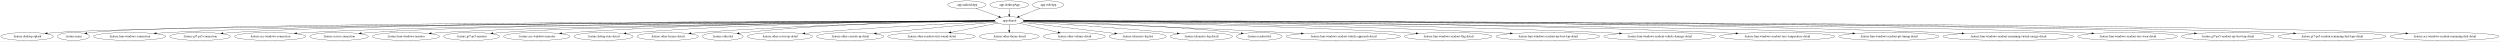
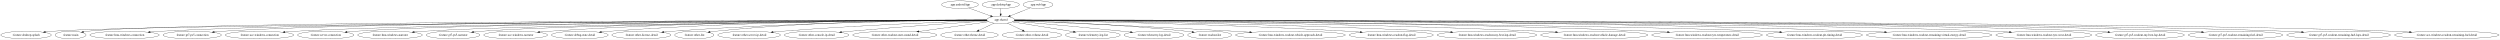
- <svg xmlns="http://www.w3.org/2000/svg" width="11389pt" height="188pt" viewBox="0.00 0.00 11388.87 188.00">
+ <svg xmlns="http://www.w3.org/2000/svg" width="11856pt" height="188pt" viewBox="0.00 0.00 11855.87 188.00">
  <g id="graph0" class="graph" transform="scale(1 1) rotate(0) translate(4 184)">
-     <polygon fill="white" stroke="transparent" points="-4,4 -4,-184 11384.87,-184 11384.87,4 -4,4" />
+     <polygon fill="white" stroke="transparent" points="-4,4 -4,-184 11851.87,-184 11851.87,4 -4,4" />
    <g id="node1" class="node">
-       <ellipse fill="none" stroke="black" cx="4400.59" cy="-162" rx="87.18" ry="18" />
-       <text text-anchor="middle" x="4400.59" y="-158.3" font-family="Times,serif" font-size="14.00">:app:androidApp</text>
+       <ellipse fill="none" stroke="black" cx="4548.59" cy="-162" rx="87.18" ry="18" />
+       <text text-anchor="middle" x="4548.59" y="-158.3" font-family="Times,serif" font-size="14.00">:app:androidApp</text>
    </g>
    <g id="node2" class="node">
-       <ellipse fill="none" stroke="black" cx="4593.59" cy="-90" rx="65.79" ry="18" />
-       <text text-anchor="middle" x="4593.59" y="-86.3" font-family="Times,serif" font-size="14.00">:app:shared</text>
+       <ellipse fill="none" stroke="black" cx="4741.59" cy="-90" rx="65.79" ry="18" />
+       <text text-anchor="middle" x="4741.59" y="-86.3" font-family="Times,serif" font-size="14.00">:app:shared</text>
    </g>
    <g id="edge1" class="edge">
-       <path fill="none" stroke="black" d="M4441.99,-145.98C4472.51,-134.92 4514.08,-119.84 4545.97,-108.27" />
-       <polygon fill="black" stroke="black" points="4547.32,-111.5 4555.53,-104.8 4544.94,-104.92 4547.32,-111.5" />
+       <path fill="none" stroke="black" d="M4589.99,-145.98C4620.51,-134.92 4662.08,-119.84 4693.97,-108.27" />
+       <polygon fill="black" stroke="black" points="4695.32,-111.5 4703.53,-104.8 4692.94,-104.92 4695.32,-111.5" />
    </g>
    <g id="node4" class="node">
      <ellipse fill="none" stroke="black" cx="119.59" cy="-18" rx="119.68" ry="18" />
      <text text-anchor="middle" x="119.59" y="-14.3" font-family="Times,serif" font-size="14.00">:feature:desktop-splash</text>
    </g>
    <g id="edge3" class="edge">
-       <path fill="none" stroke="black" d="M4527.93,-88.67C4017.6,-86.06 693.01,-67.88 248.59,-36 236.41,-35.13 223.62,-33.86 211.03,-32.42" />
-       <polygon fill="black" stroke="black" points="211.33,-28.93 200.99,-31.22 210.5,-35.88 211.33,-28.93" />
+       <path fill="none" stroke="black" d="M4675.77,-88.7C4155.08,-86.26 708.76,-68.92 248.59,-36 236.41,-35.13 223.62,-33.87 211.03,-32.42" />
+       <polygon fill="black" stroke="black" points="211.33,-28.93 200.98,-31.22 210.5,-35.88 211.33,-28.93" />
    </g>
    <g id="node5" class="node">
      <ellipse fill="none" stroke="black" cx="330.59" cy="-18" rx="73.39" ry="18" />
      <text text-anchor="middle" x="330.59" y="-14.3" font-family="Times,serif" font-size="14.00">:feature:main</text>
    </g>
    <g id="edge4" class="edge">
-       <path fill="none" stroke="black" d="M4528.04,-88.92C4029.12,-88.2 839.09,-81.85 413.59,-36 406.45,-35.23 399.02,-34.14 391.66,-32.87" />
-       <polygon fill="black" stroke="black" points="392.18,-29.41 381.71,-31.05 390.92,-36.29 392.18,-29.41" />
+       <path fill="none" stroke="black" d="M4675.76,-88.95C4165.89,-88.46 854.75,-83.45 413.59,-36 406.45,-35.23 399.02,-34.14 391.66,-32.87" />
+       <polygon fill="black" stroke="black" points="392.18,-29.41 381.71,-31.05 390.92,-36.3 392.18,-29.41" />
    </g>
    <g id="node6" class="node">
      <ellipse fill="none" stroke="black" cx="586.59" cy="-18" rx="164.37" ry="18" />
      <text text-anchor="middle" x="586.59" y="-14.3" font-family="Times,serif" font-size="14.00">:feature:lmu-windows-connection</text>
    </g>
    <g id="edge5" class="edge">
-       <path fill="none" stroke="black" d="M4527.95,-88.84C4085.8,-87.68 1536.38,-79.19 760.59,-36 743.62,-35.06 725.74,-33.71 708.17,-32.19" />
-       <polygon fill="black" stroke="black" points="708.14,-28.67 697.87,-31.27 707.52,-35.64 708.14,-28.67" />
+       <path fill="none" stroke="black" d="M4675.97,-88.88C4224.12,-87.97 1567.85,-80.73 760.59,-36 743.62,-35.06 725.74,-33.72 708.17,-32.19" />
+       <polygon fill="black" stroke="black" points="708.14,-28.68 697.87,-31.28 707.52,-35.65 708.14,-28.68" />
    </g>
    <g id="node7" class="node">
      <ellipse fill="none" stroke="black" cx="907.59" cy="-18" rx="138.38" ry="18" />
      <text text-anchor="middle" x="907.59" y="-14.3" font-family="Times,serif" font-size="14.00">:feature:gt7-ps5-connection</text>
    </g>
    <g id="edge6" class="edge">
-       <path fill="none" stroke="black" d="M4527.98,-88.91C4105.94,-88.19 1768.42,-82.16 1055.59,-36 1041.43,-35.08 1026.55,-33.78 1011.9,-32.3" />
-       <polygon fill="black" stroke="black" points="1012.12,-28.8 1001.81,-31.24 1011.39,-35.76 1012.12,-28.8" />
+       <path fill="none" stroke="black" d="M4676.04,-88.96C4244.02,-88.52 1799.84,-83.97 1055.59,-36 1041.43,-35.09 1026.55,-33.79 1011.9,-32.3" />
+       <polygon fill="black" stroke="black" points="1012.12,-28.81 1001.81,-31.25 1011.39,-35.77 1012.12,-28.81" />
    </g>
    <g id="node8" class="node">
      <ellipse fill="none" stroke="black" cx="1226.59" cy="-18" rx="162.47" ry="18" />
      <text text-anchor="middle" x="1226.59" y="-14.3" font-family="Times,serif" font-size="14.00">:feature:ace-windows-connection</text>
    </g>
    <g id="edge7" class="edge">
-       <path fill="none" stroke="black" d="M4528.05,-88.65C4130.62,-86.39 2039.15,-72.91 1398.59,-36 1381.94,-35.04 1364.41,-33.7 1347.16,-32.18" />
-       <polygon fill="black" stroke="black" points="1347.33,-28.68 1337.05,-31.27 1346.7,-35.65 1347.33,-28.68" />
+       <path fill="none" stroke="black" d="M4676.02,-88.7C4267.83,-86.73 2070.45,-74.46 1398.59,-36 1381.94,-35.05 1364.4,-33.71 1347.16,-32.19" />
+       <polygon fill="black" stroke="black" points="1347.33,-28.69 1337.05,-31.28 1346.7,-35.66 1347.33,-28.69" />
    </g>
    <g id="node9" class="node">
      <ellipse fill="none" stroke="black" cx="1540.59" cy="-18" rx="133.48" ry="18" />
      <text text-anchor="middle" x="1540.59" y="-14.3" font-family="Times,serif" font-size="14.00">:feature:server-connection</text>
    </g>
    <g id="edge8" class="edge">
-       <path fill="none" stroke="black" d="M4527.88,-88.7C4151.3,-86.84 2263.48,-75.65 1683.59,-36 1670.04,-35.07 1655.8,-33.78 1641.78,-32.3" />
-       <polygon fill="black" stroke="black" points="1641.94,-28.8 1631.62,-31.21 1641.19,-35.76 1641.94,-28.8" />
+       <path fill="none" stroke="black" d="M4676.05,-88.77C4288.67,-87.25 2294.8,-77.52 1683.59,-36 1670.04,-35.08 1655.8,-33.78 1641.78,-32.32" />
+       <polygon fill="black" stroke="black" points="1641.94,-28.81 1631.62,-31.22 1641.19,-35.77 1641.94,-28.81" />
    </g>
    <g id="node10" class="node">
      <ellipse fill="none" stroke="black" cx="1845.59" cy="-18" rx="153.27" ry="18" />
      <text text-anchor="middle" x="1845.59" y="-14.3" font-family="Times,serif" font-size="14.00">:feature:lmu-windows-narrator</text>
    </g>
    <g id="edge9" class="edge">
-       <path fill="none" stroke="black" d="M4527.94,-88.4C4177.11,-85.07 2520.3,-67.87 2008.59,-36 1992.95,-35.03 1976.5,-33.68 1960.3,-32.18" />
-       <polygon fill="black" stroke="black" points="1960.55,-28.69 1950.26,-31.22 1959.89,-35.65 1960.55,-28.69" />
+       <path fill="none" stroke="black" d="M4676.09,-88.48C4313.74,-85.51 2551.53,-69.52 2008.59,-36 1992.95,-35.03 1976.5,-33.7 1960.3,-32.19" />
+       <polygon fill="black" stroke="black" points="1960.55,-28.7 1950.26,-31.24 1959.89,-35.67 1960.55,-28.7" />
    </g>
    <g id="node11" class="node">
      <ellipse fill="none" stroke="black" cx="2144.59" cy="-18" rx="127.28" ry="18" />
      <text text-anchor="middle" x="2144.59" y="-14.3" font-family="Times,serif" font-size="14.00">:feature:gt7-ps5-narrator</text>
    </g>
    <g id="edge10" class="edge">
-       <path fill="none" stroke="black" d="M4527.99,-88.39C4199.99,-85.2 2735.69,-69.29 2281.59,-36 2268.73,-35.06 2255.23,-33.76 2241.92,-32.3" />
-       <polygon fill="black" stroke="black" points="2242.13,-28.8 2231.79,-31.15 2241.34,-35.76 2242.13,-28.8" />
+       <path fill="none" stroke="black" d="M4676.06,-88.49C4335.7,-85.72 2766.77,-71.24 2281.59,-36 2268.73,-35.07 2255.23,-33.77 2241.92,-32.32" />
+       <polygon fill="black" stroke="black" points="2242.12,-28.82 2231.79,-31.17 2241.34,-35.77 2242.12,-28.82" />
    </g>
    <g id="node12" class="node">
      <ellipse fill="none" stroke="black" cx="2441.59" cy="-18" rx="151.37" ry="18" />
      <text text-anchor="middle" x="2441.59" y="-14.3" font-family="Times,serif" font-size="14.00">:feature:ace-windows-narrator</text>
    </g>
    <g id="edge11" class="edge">
-       <path fill="none" stroke="black" d="M4527.73,-89.14C4276.86,-89.28 3357.14,-86.11 2601.59,-36 2586.5,-35 2570.63,-33.66 2555,-32.17" />
-       <polygon fill="black" stroke="black" points="2555.06,-28.66 2544.77,-31.18 2554.38,-35.63 2555.06,-28.66" />
+       <path fill="none" stroke="black" d="M4675.83,-89.31C4413.76,-90.15 3418.39,-89.42 2601.59,-36 2586.5,-35.01 2570.63,-33.68 2555,-32.2" />
+       <polygon fill="black" stroke="black" points="2555.06,-28.69 2544.77,-31.2 2554.38,-35.66 2555.06,-28.69" />
    </g>
    <g id="node13" class="node">
      <ellipse fill="none" stroke="black" cx="2745.59" cy="-18" rx="134.58" ry="18" />
      <text text-anchor="middle" x="2745.59" y="-14.3" font-family="Times,serif" font-size="14.00">:feature:debug-state-detail</text>
    </g>
    <g id="edge12" class="edge">
-       <path fill="none" stroke="black" d="M4527.65,-89.02C4299.95,-88.64 3525.75,-83.68 2888.59,-36 2875.35,-35.01 2861.45,-33.7 2847.73,-32.24" />
-       <polygon fill="black" stroke="black" points="2848.1,-28.76 2837.78,-31.16 2847.35,-35.72 2848.1,-28.76" />
+       <path fill="none" stroke="black" d="M4675.83,-89.25C4436.13,-89.71 3586.69,-87.37 2888.59,-36 2875.35,-35.03 2861.44,-33.72 2847.73,-32.27" />
+       <polygon fill="black" stroke="black" points="2848.1,-28.79 2837.78,-31.19 2847.34,-35.75 2848.1,-28.79" />
    </g>
    <g id="node14" class="node">
      <ellipse fill="none" stroke="black" cx="3037.59" cy="-18" rx="139.98" ry="18" />
      <text text-anchor="middle" x="3037.59" y="-14.3" font-family="Times,serif" font-size="14.00">:feature:other-license-detail</text>
    </g>
    <g id="edge13" class="edge">
-       <path fill="none" stroke="black" d="M4527.92,-88.3C4326.91,-85.77 3702.42,-75.08 3186.59,-36 3172.91,-34.96 3158.54,-33.63 3144.35,-32.17" />
-       <polygon fill="black" stroke="black" points="3144.38,-28.66 3134.07,-31.09 3143.65,-35.62 3144.38,-28.66" />
+       <path fill="none" stroke="black" d="M4675.93,-88.63C4461.55,-87.02 3762.74,-78.62 3186.59,-36 3172.8,-34.98 3158.32,-33.65 3144.03,-32.19" />
+       <polygon fill="black" stroke="black" points="3143.98,-28.66 3133.67,-31.1 3143.25,-35.62 3143.98,-28.66" />
    </g>
    <g id="node15" class="node">
      <ellipse fill="none" stroke="black" cx="3288.59" cy="-18" rx="92.88" ry="18" />
      <text text-anchor="middle" x="3288.59" y="-14.3" font-family="Times,serif" font-size="14.00">:feature:other-list</text>
    </g>
    <g id="edge14" class="edge">
-       <path fill="none" stroke="black" d="M4527.85,-88.9C4346.3,-88 3822.79,-81.37 3390.59,-36 3381.67,-35.06 3372.35,-33.85 3363.13,-32.49" />
-       <polygon fill="black" stroke="black" points="3363.59,-29.02 3353.18,-30.98 3362.54,-35.94 3363.59,-29.02" />
+       <path fill="none" stroke="black" d="M4675.66,-89.35C4479.46,-89.75 3882.41,-86.43 3390.59,-36 3381.67,-35.09 3372.35,-33.88 3363.12,-32.53" />
+       <polygon fill="black" stroke="black" points="3363.59,-29.06 3353.17,-31.02 3362.54,-35.99 3363.59,-29.06" />
    </g>
    <g id="node16" class="node">
      <ellipse fill="none" stroke="black" cx="3548.59" cy="-18" rx="148.67" ry="18" />
      <text text-anchor="middle" x="3548.59" y="-14.3" font-family="Times,serif" font-size="14.00">:feature:other-server-ip-detail</text>
    </g>
    <g id="edge15" class="edge">
-       <path fill="none" stroke="black" d="M4529.24,-86.2C4382.95,-79.62 4014.24,-61.73 3706.59,-36 3692.4,-34.81 3677.52,-33.42 3662.79,-31.94" />
-       <polygon fill="black" stroke="black" points="3662.94,-28.43 3652.63,-30.9 3662.23,-35.4 3662.94,-28.43" />
+       <path fill="none" stroke="black" d="M4676.72,-86.94C4513.55,-81.49 4072.93,-65.07 3706.59,-36 3692.29,-34.87 3677.28,-33.49 3662.44,-32.02" />
+       <polygon fill="black" stroke="black" points="3662.5,-28.51 3652.2,-30.99 3661.8,-35.47 3662.5,-28.51" />
    </g>
    <g id="node17" class="node">
      <ellipse fill="none" stroke="black" cx="3868.59" cy="-18" rx="153.27" ry="18" />
      <text text-anchor="middle" x="3868.59" y="-14.3" font-family="Times,serif" font-size="14.00">:feature:other-console-ip-detail</text>
    </g>
    <g id="edge16" class="edge">
-       <path fill="none" stroke="black" d="M4532.34,-83.45C4428.9,-74.03 4213.03,-54.16 4030.59,-36 4016.89,-34.64 4002.54,-33.18 3988.29,-31.71" />
-       <polygon fill="black" stroke="black" points="3988.24,-28.18 3977.94,-30.64 3987.52,-35.15 3988.24,-28.18" />
+       <path fill="none" stroke="black" d="M4678.28,-84.92C4554.02,-76.78 4269.45,-57.43 4030.59,-36 4016.4,-34.73 4001.52,-33.3 3986.78,-31.82" />
+       <polygon fill="black" stroke="black" points="3986.9,-28.32 3976.6,-30.79 3986.2,-35.28 3986.9,-28.32" />
    </g>
    <g id="node18" class="node">
      <ellipse fill="none" stroke="black" cx="4239.59" cy="-18" rx="199.56" ry="18" />
      <text text-anchor="middle" x="4239.59" y="-14.3" font-family="Times,serif" font-size="14.00">:feature:other-readout-start-sound-detail</text>
    </g>
    <g id="edge17" class="edge">
-       <path fill="none" stroke="black" d="M4542.11,-78.82C4486.21,-67.77 4395.89,-49.91 4328.46,-36.57" />
-       <polygon fill="black" stroke="black" points="4328.76,-33.06 4318.27,-34.56 4327.4,-39.93 4328.76,-33.06" />
+       <path fill="none" stroke="black" d="M4684.49,-81.04C4604.29,-69.85 4456.54,-49.25 4353.4,-34.87" />
+       <polygon fill="black" stroke="black" points="4353.64,-31.37 4343.25,-33.46 4352.67,-38.3 4353.64,-31.37" />
    </g>
    <g id="node19" class="node">
      <ellipse fill="none" stroke="black" cx="4593.59" cy="-18" rx="136.48" ry="18" />
      <text text-anchor="middle" x="4593.59" y="-14.3" font-family="Times,serif" font-size="14.00">:feature:other-theme-detail</text>
    </g>
    <g id="edge18" class="edge">
-       <path fill="none" stroke="black" d="M4593.59,-71.7C4593.59,-63.98 4593.59,-54.71 4593.59,-46.11" />
-       <polygon fill="black" stroke="black" points="4597.09,-46.1 4593.59,-36.1 4590.09,-46.1 4597.09,-46.1" />
+       <path fill="none" stroke="black" d="M4710.2,-74.15C4689.1,-64.17 4660.98,-50.87 4637.64,-39.83" />
+       <polygon fill="black" stroke="black" points="4638.83,-36.53 4628.29,-35.41 4635.84,-42.85 4638.83,-36.53" />
    </g>
    <g id="node20" class="node">
      <ellipse fill="none" stroke="black" cx="4889.59" cy="-18" rx="141.07" ry="18" />
      <text text-anchor="middle" x="4889.59" y="-14.3" font-family="Times,serif" font-size="14.00">:feature:other-volume-detail</text>
    </g>
    <g id="edge19" class="edge">
-       <path fill="none" stroke="black" d="M4641.48,-77.68C4688.61,-66.53 4761.25,-49.35 4815.77,-36.46" />
-       <polygon fill="black" stroke="black" points="4816.8,-39.81 4825.73,-34.1 4815.19,-33 4816.8,-39.81" />
+       <path fill="none" stroke="black" d="M4772.98,-74.15C4794.01,-64.21 4822,-50.97 4845.29,-39.95" />
+       <polygon fill="black" stroke="black" points="4847.08,-42.98 4854.62,-35.54 4844.08,-36.65 4847.08,-42.98" />
    </g>
    <g id="node21" class="node">
      <ellipse fill="none" stroke="black" cx="5178.59" cy="-18" rx="129.98" ry="18" />
      <text text-anchor="middle" x="5178.59" y="-14.3" font-family="Times,serif" font-size="14.00">:feature:telemetry-log-list</text>
    </g>
    <g id="edge20" class="edge">
-       <path fill="none" stroke="black" d="M4652.76,-82.03C4738.18,-71.96 4901.02,-52.71 5039.59,-36 5051,-34.62 5062.93,-33.18 5074.81,-31.73" />
-       <polygon fill="black" stroke="black" points="5075.26,-35.2 5084.76,-30.52 5074.41,-28.25 5075.26,-35.2" />
+       <path fill="none" stroke="black" d="M4796.94,-80.13C4869.91,-68.44 4999.31,-47.72 5086.98,-33.67" />
+       <polygon fill="black" stroke="black" points="5087.61,-37.12 5096.93,-32.08 5086.5,-30.21 5087.61,-37.12" />
    </g>
    <g id="node22" class="node">
      <ellipse fill="none" stroke="black" cx="5468.59" cy="-18" rx="141.88" ry="18" />
      <text text-anchor="middle" x="5468.59" y="-14.3" font-family="Times,serif" font-size="14.00">:feature:telemetry-log-detail</text>
    </g>
    <g id="edge21" class="edge">
-       <path fill="none" stroke="black" d="M4657.09,-85.19C4783.14,-77.44 5073.82,-58.64 5317.59,-36 5330.91,-34.76 5344.87,-33.35 5358.7,-31.88" />
-       <polygon fill="black" stroke="black" points="5359.17,-35.35 5368.74,-30.8 5358.42,-28.39 5359.17,-35.35" />
+       <path fill="none" stroke="black" d="M4803.43,-83.73C4908.95,-74.63 5130.52,-55.13 5317.59,-36 5330.45,-34.68 5343.92,-33.25 5357.3,-31.79" />
+       <polygon fill="black" stroke="black" points="5357.94,-35.24 5367.5,-30.67 5357.17,-28.28 5357.94,-35.24" />
    </g>
    <g id="node23" class="node">
      <ellipse fill="none" stroke="black" cx="5732.59" cy="-18" rx="103.98" ry="18" />
      <text text-anchor="middle" x="5732.59" y="-14.3" font-family="Times,serif" font-size="14.00">:feature:readout-list</text>
    </g>
    <g id="edge22" class="edge">
-       <path fill="none" stroke="black" d="M4658.88,-87.84C4821.53,-84.47 5257.79,-72.47 5619.59,-36 5629.43,-35.01 5639.73,-33.76 5649.93,-32.39" />
-       <polygon fill="black" stroke="black" points="5650.66,-35.82 5660.08,-30.98 5649.69,-28.89 5650.66,-35.82" />
+       <path fill="none" stroke="black" d="M4806.46,-87.06C4952.18,-82.27 5316.42,-67.89 5619.59,-36 5629.36,-34.97 5639.57,-33.71 5649.69,-32.33" />
+       <polygon fill="black" stroke="black" points="5650.35,-35.78 5659.77,-30.93 5649.38,-28.84 5650.35,-35.78" />
    </g>
    <g id="node24" class="node">
      <ellipse fill="none" stroke="black" cx="6115.59" cy="-18" rx="260.75" ry="18" />
      <text text-anchor="middle" x="6115.59" y="-14.3" font-family="Times,serif" font-size="14.00">:feature:lmu-windows-readout-vehicle-approach-detail</text>
    </g>
    <g id="edge23" class="edge">
-       <path fill="none" stroke="black" d="M4658.45,-86.73C4843.73,-80.13 5391.25,-59.92 5845.59,-36 5870.96,-34.66 5897.66,-33.13 5924,-31.55" />
-       <polygon fill="black" stroke="black" points="5924.3,-35.04 5934.08,-30.94 5923.88,-28.05 5924.3,-35.04" />
+       <path fill="none" stroke="black" d="M4806,-86.24C4975.98,-78.9 5450.67,-57.91 5845.59,-36 5870.53,-34.62 5896.77,-33.07 5922.68,-31.5" />
+       <polygon fill="black" stroke="black" points="5923.21,-34.97 5932.98,-30.87 5922.78,-27.98 5923.21,-34.97" />
    </g>
    <g id="node25" class="node">
      <ellipse fill="none" stroke="black" cx="6593.59" cy="-18" rx="199.56" ry="18" />
      <text text-anchor="middle" x="6593.59" y="-14.3" font-family="Times,serif" font-size="14.00">:feature:lmu-windows-readout-flag-detail</text>
    </g>
    <g id="edge24" class="edge">
-       <path fill="none" stroke="black" d="M4659.14,-88.29C4893.47,-85.5 5711.61,-73.48 6385.59,-36 6405.49,-34.89 6426.43,-33.48 6447.06,-31.94" />
-       <polygon fill="black" stroke="black" points="6447.45,-35.42 6457.16,-31.17 6446.92,-28.44 6447.45,-35.42" />
+       <path fill="none" stroke="black" d="M4807.03,-88.05C5028.81,-84.58 5772.26,-70.93 6385.59,-36 6405.41,-34.87 6426.27,-33.45 6446.82,-31.91" />
+       <polygon fill="black" stroke="black" points="6447.17,-35.39 6456.88,-31.14 6446.64,-28.41 6447.17,-35.39" />
    </g>
    <g id="node26" class="node">
      <ellipse fill="none" stroke="black" cx="7047.59" cy="-18" rx="236.66" ry="18" />
      <text text-anchor="middle" x="7047.59" y="-14.3" font-family="Times,serif" font-size="14.00">:feature:lmu-windows-readout-my-best-lap-detail</text>
    </g>
    <g id="edge25" class="edge">
-       <path fill="none" stroke="black" d="M4659.13,-88.51C4925.92,-86.29 5956.2,-75.5 6802.59,-36 6826.45,-34.89 6851.61,-33.45 6876.34,-31.87" />
-       <polygon fill="black" stroke="black" points="6876.78,-35.35 6886.54,-31.22 6876.34,-28.37 6876.78,-35.35" />
+       <path fill="none" stroke="black" d="M4807.04,-88.35C5062.53,-85.61 6017.37,-73.32 6802.59,-36 6826.36,-34.87 6851.41,-33.43 6876.05,-31.86" />
+       <polygon fill="black" stroke="black" points="6876.45,-35.34 6886.21,-31.2 6876,-28.35 6876.45,-35.34" />
    </g>
    <g id="node27" class="node">
      <ellipse fill="none" stroke="black" cx="7556.59" cy="-18" rx="254.55" ry="18" />
      <text text-anchor="middle" x="7556.59" y="-14.3" font-family="Times,serif" font-size="14.00">:feature:lmu-windows-readout-vehicle-damage-detail</text>
    </g>
    <g id="edge26" class="edge">
-       <path fill="none" stroke="black" d="M4659.16,-88.8C4960.51,-87.65 6242.85,-80.25 7293.59,-36 7319.53,-34.91 7346.9,-33.46 7373.78,-31.88" />
-       <polygon fill="black" stroke="black" points="7374.28,-35.35 7384.05,-31.26 7373.86,-28.37 7374.28,-35.35" />
+       <path fill="none" stroke="black" d="M4807.18,-88.69C5098.53,-87.11 6304.6,-78.21 7293.59,-36 7319.43,-34.9 7346.68,-33.45 7373.46,-31.87" />
+       <polygon fill="black" stroke="black" points="7373.93,-35.35 7383.7,-31.26 7373.51,-28.36 7373.93,-35.35" />
    </g>
    <g id="node28" class="node">
      <ellipse fill="none" stroke="black" cx="8091.59" cy="-18" rx="262.65" ry="18" />
      <text text-anchor="middle" x="8091.59" y="-14.3" font-family="Times,serif" font-size="14.00">:feature:lmu-windows-readout-tyre-temperature-detail</text>
    </g>
    <g id="edge27" class="edge">
-       <path fill="none" stroke="black" d="M4659.23,-89.05C4994.49,-89.06 6549.31,-86.29 7820.59,-36 7847.54,-34.93 7875.99,-33.49 7903.91,-31.9" />
-       <polygon fill="black" stroke="black" points="7904.39,-35.38 7914.17,-31.31 7903.98,-28.39 7904.39,-35.38" />
+       <path fill="none" stroke="black" d="M4807.16,-88.98C5133.09,-88.63 6611.29,-84.31 7820.59,-36 7847.54,-34.92 7875.99,-33.48 7903.91,-31.88" />
+       <polygon fill="black" stroke="black" points="7904.39,-35.36 7914.17,-31.29 7903.98,-28.37 7904.39,-35.36" />
    </g>
    <g id="node29" class="node">
      <ellipse fill="none" stroke="black" cx="8600.59" cy="-18" rx="228.26" ry="18" />
      <text text-anchor="middle" x="8600.59" y="-14.3" font-family="Times,serif" font-size="14.00">:feature:lmu-windows-readout-pit-timing-detail</text>
    </g>
    <g id="edge28" class="edge">
-       <path fill="none" stroke="black" d="M4659.19,-88.6C5096.98,-85.82 7600.68,-68.7 8363.59,-36 8387.22,-34.99 8412.16,-33.57 8436.64,-31.99" />
-       <polygon fill="black" stroke="black" points="8436.97,-35.48 8446.72,-31.33 8436.51,-28.49 8436.97,-35.48" />
+       <path fill="none" stroke="black" d="M4807.35,-88.55C5235.52,-85.55 7632.21,-67.56 8363.59,-36 8387.22,-34.98 8412.16,-33.56 8436.64,-31.98" />
+       <polygon fill="black" stroke="black" points="8436.97,-35.47 8446.72,-31.32 8436.51,-28.48 8436.97,-35.47" />
    </g>
    <g id="node30" class="node">
      <ellipse fill="none" stroke="black" cx="9144.59" cy="-18" rx="298.15" ry="18" />
      <text text-anchor="middle" x="9144.59" y="-14.3" font-family="Times,serif" font-size="14.00">:feature:lmu-windows-readout-remaining-virtual-energy-detail</text>
    </g>
    <g id="edge29" class="edge">
-       <path fill="none" stroke="black" d="M4659.39,-89.24C5053.15,-90.43 7137.79,-93.65 8837.59,-36 8868.77,-34.94 8901.72,-33.48 8934.01,-31.86" />
-       <polygon fill="black" stroke="black" points="8934.19,-35.35 8944,-31.35 8933.83,-28.36 8934.19,-35.35" />
+       <path fill="none" stroke="black" d="M4807.28,-89.19C5192.75,-90.11 7200.18,-91.9 8837.59,-36 8868.77,-34.94 8901.72,-33.47 8934.01,-31.84" />
+       <polygon fill="black" stroke="black" points="8934.19,-35.34 8944,-31.33 8933.83,-28.35 8934.19,-35.34" />
    </g>
    <g id="node31" class="node">
      <ellipse fill="none" stroke="black" cx="9688.59" cy="-18" rx="227.46" ry="18" />
      <text text-anchor="middle" x="9688.59" y="-14.3" font-family="Times,serif" font-size="14.00">:feature:lmu-windows-readout-tyre-wear-detail</text>
    </g>
    <g id="edge30" class="edge">
-       <path fill="none" stroke="black" d="M4659.3,-88.83C5165.88,-87.46 8456.9,-77.06 9451.59,-36 9475.5,-35.01 9500.74,-33.6 9525.48,-32.01" />
-       <polygon fill="black" stroke="black" points="9525.93,-35.48 9535.68,-31.34 9525.47,-28.5 9525.93,-35.48" />
+       <path fill="none" stroke="black" d="M4807.26,-88.81C5304.89,-87.26 8488.48,-75.92 9451.59,-36 9475.5,-35.01 9500.74,-33.59 9525.48,-32" />
+       <polygon fill="black" stroke="black" points="9525.93,-35.48 9535.68,-31.33 9525.47,-28.49 9525.93,-35.48" />
    </g>
    <g id="node32" class="node">
      <ellipse fill="none" stroke="black" cx="10144.59" cy="-18" rx="210.66" ry="18" />
      <text text-anchor="middle" x="10144.59" y="-14.3" font-family="Times,serif" font-size="14.00">:feature:gt7-ps5-readout-my-best-lap-detail</text>
    </g>
    <g id="edge31" class="edge">
-       <path fill="none" stroke="black" d="M4659.22,-88.96C5192.89,-88.51 8828.83,-83.73 9924.59,-36 9946.68,-35.04 9969.98,-33.65 9992.84,-32.07" />
-       <polygon fill="black" stroke="black" points="9993.23,-35.55 10002.95,-31.35 9992.73,-28.57 9993.23,-35.55" />
+       <path fill="none" stroke="black" d="M4807.47,-88.93C5333.57,-88.32 8860.66,-82.49 9924.59,-36 9946.68,-35.03 9969.98,-33.64 9992.84,-32.06" />
+       <polygon fill="black" stroke="black" points="9993.23,-35.54 10002.95,-31.35 9992.73,-28.56 9993.23,-35.54" />
    </g>
    <g id="node33" class="node">
-       <ellipse fill="none" stroke="black" cx="10619.59" cy="-18" rx="246.16" ry="18" />
-       <text text-anchor="middle" x="10619.59" y="-14.3" font-family="Times,serif" font-size="14.00">:feature:gt7-ps5-readout-remaining-fuel-laps-detail</text>
+       <ellipse fill="none" stroke="black" cx="10597.59" cy="-18" rx="224.46" ry="18" />
+       <text text-anchor="middle" x="10597.59" y="-14.3" font-family="Times,serif" font-size="14.00">:feature:gt7-ps5-readout-remaining-fuel-detail</text>
    </g>
    <g id="edge32" class="edge">
-       <path fill="none" stroke="black" d="M4659.25,-88.92C5217.38,-88.14 9174.37,-81.1 10364.59,-36 10390.44,-35.02 10417.74,-33.61 10444.49,-32" />
-       <polygon fill="black" stroke="black" points="10444.94,-35.48 10454.71,-31.38 10444.52,-28.5 10444.94,-35.48" />
+       <path fill="none" stroke="black" d="M4807.29,-88.96C5357.51,-88.51 9206.26,-83.67 10364.59,-36 10388.1,-35.03 10412.91,-33.63 10437.24,-32.04" />
+       <polygon fill="black" stroke="black" points="10437.52,-35.53 10447.26,-31.37 10437.05,-28.55 10437.52,-35.53" />
    </g>
    <g id="node34" class="node">
-       <ellipse fill="none" stroke="black" cx="11132.59" cy="-18" rx="248.06" ry="18" />
-       <text text-anchor="middle" x="11132.59" y="-14.3" font-family="Times,serif" font-size="14.00">:feature:ace-windows-readout-remaining-fuel-detail</text>
+       <ellipse fill="none" stroke="black" cx="11086.59" cy="-18" rx="246.16" ry="18" />
+       <text text-anchor="middle" x="11086.59" y="-14.3" font-family="Times,serif" font-size="14.00">:feature:gt7-ps5-readout-remaining-fuel-laps-detail</text>
    </g>
    <g id="edge33" class="edge">
-       <path fill="none" stroke="black" d="M4659.41,-88.97C5245.3,-88.6 9575.08,-84.26 10874.59,-36 10900.96,-35.02 10928.82,-33.6 10956.1,-31.98" />
-       <polygon fill="black" stroke="black" points="10956.35,-35.47 10966.12,-31.38 10955.93,-28.48 10956.35,-35.47" />
+       <path fill="none" stroke="black" d="M4807.2,-88.95C5382.18,-88.45 9572.14,-83.22 10830.59,-36 10856.64,-35.02 10884.16,-33.6 10911.11,-32" />
+       <polygon fill="black" stroke="black" points="10911.64,-35.47 10921.41,-31.37 10911.22,-28.48 10911.64,-35.47" />
+     </g>
+     <g id="node35" class="node">
+       <ellipse fill="none" stroke="black" cx="11599.59" cy="-18" rx="248.06" ry="18" />
+       <text text-anchor="middle" x="11599.59" y="-14.3" font-family="Times,serif" font-size="14.00">:feature:ace-windows-readout-remaining-fuel-detail</text>
+     </g>
+     <g id="edge34" class="edge">
+       <path fill="none" stroke="black" d="M4807.41,-89C5409.7,-88.91 9973.57,-86.52 11341.59,-36 11367.96,-35.03 11395.82,-33.6 11423.1,-31.99" />
+       <polygon fill="black" stroke="black" points="11423.35,-35.48 11433.12,-31.39 11422.93,-28.49 11423.35,-35.48" />
    </g>
    <g id="node3" class="node">
-       <ellipse fill="none" stroke="black" cx="4593.59" cy="-162" rx="88.28" ry="18" />
-       <text text-anchor="middle" x="4593.59" y="-158.3" font-family="Times,serif" font-size="14.00">:app:desktopApp</text>
+       <ellipse fill="none" stroke="black" cx="4741.59" cy="-162" rx="88.28" ry="18" />
+       <text text-anchor="middle" x="4741.59" y="-158.3" font-family="Times,serif" font-size="14.00">:app:desktopApp</text>
    </g>
    <g id="edge2" class="edge">
-       <path fill="none" stroke="black" d="M4593.59,-143.7C4593.59,-135.98 4593.59,-126.71 4593.59,-118.11" />
-       <polygon fill="black" stroke="black" points="4597.09,-118.1 4593.59,-108.1 4590.09,-118.1 4597.09,-118.1" />
-     </g>
-     <g id="node35" class="node">
-       <ellipse fill="none" stroke="black" cx="4770.59" cy="-162" rx="70.69" ry="18" />
-       <text text-anchor="middle" x="4770.59" y="-158.3" font-family="Times,serif" font-size="14.00">:app:webApp</text>
-     </g>
-     <g id="edge34" class="edge">
-       <path fill="none" stroke="black" d="M4733.91,-146.5C4706.35,-135.59 4668.43,-120.6 4638.95,-108.94" />
-       <polygon fill="black" stroke="black" points="4639.9,-105.55 4629.31,-105.13 4637.32,-112.06 4639.9,-105.55" />
+       <path fill="none" stroke="black" d="M4741.59,-143.7C4741.59,-135.98 4741.59,-126.71 4741.59,-118.11" />
+       <polygon fill="black" stroke="black" points="4745.09,-118.1 4741.59,-108.1 4738.09,-118.1 4745.09,-118.1" />
+     </g>
+     <g id="node36" class="node">
+       <ellipse fill="none" stroke="black" cx="4918.59" cy="-162" rx="70.69" ry="18" />
+       <text text-anchor="middle" x="4918.59" y="-158.3" font-family="Times,serif" font-size="14.00">:app:webApp</text>
+     </g>
+     <g id="edge35" class="edge">
+       <path fill="none" stroke="black" d="M4881.91,-146.5C4854.35,-135.59 4816.43,-120.6 4786.95,-108.94" />
+       <polygon fill="black" stroke="black" points="4787.9,-105.55 4777.31,-105.13 4785.32,-112.06 4787.9,-105.55" />
    </g>
  </g>
</svg>
